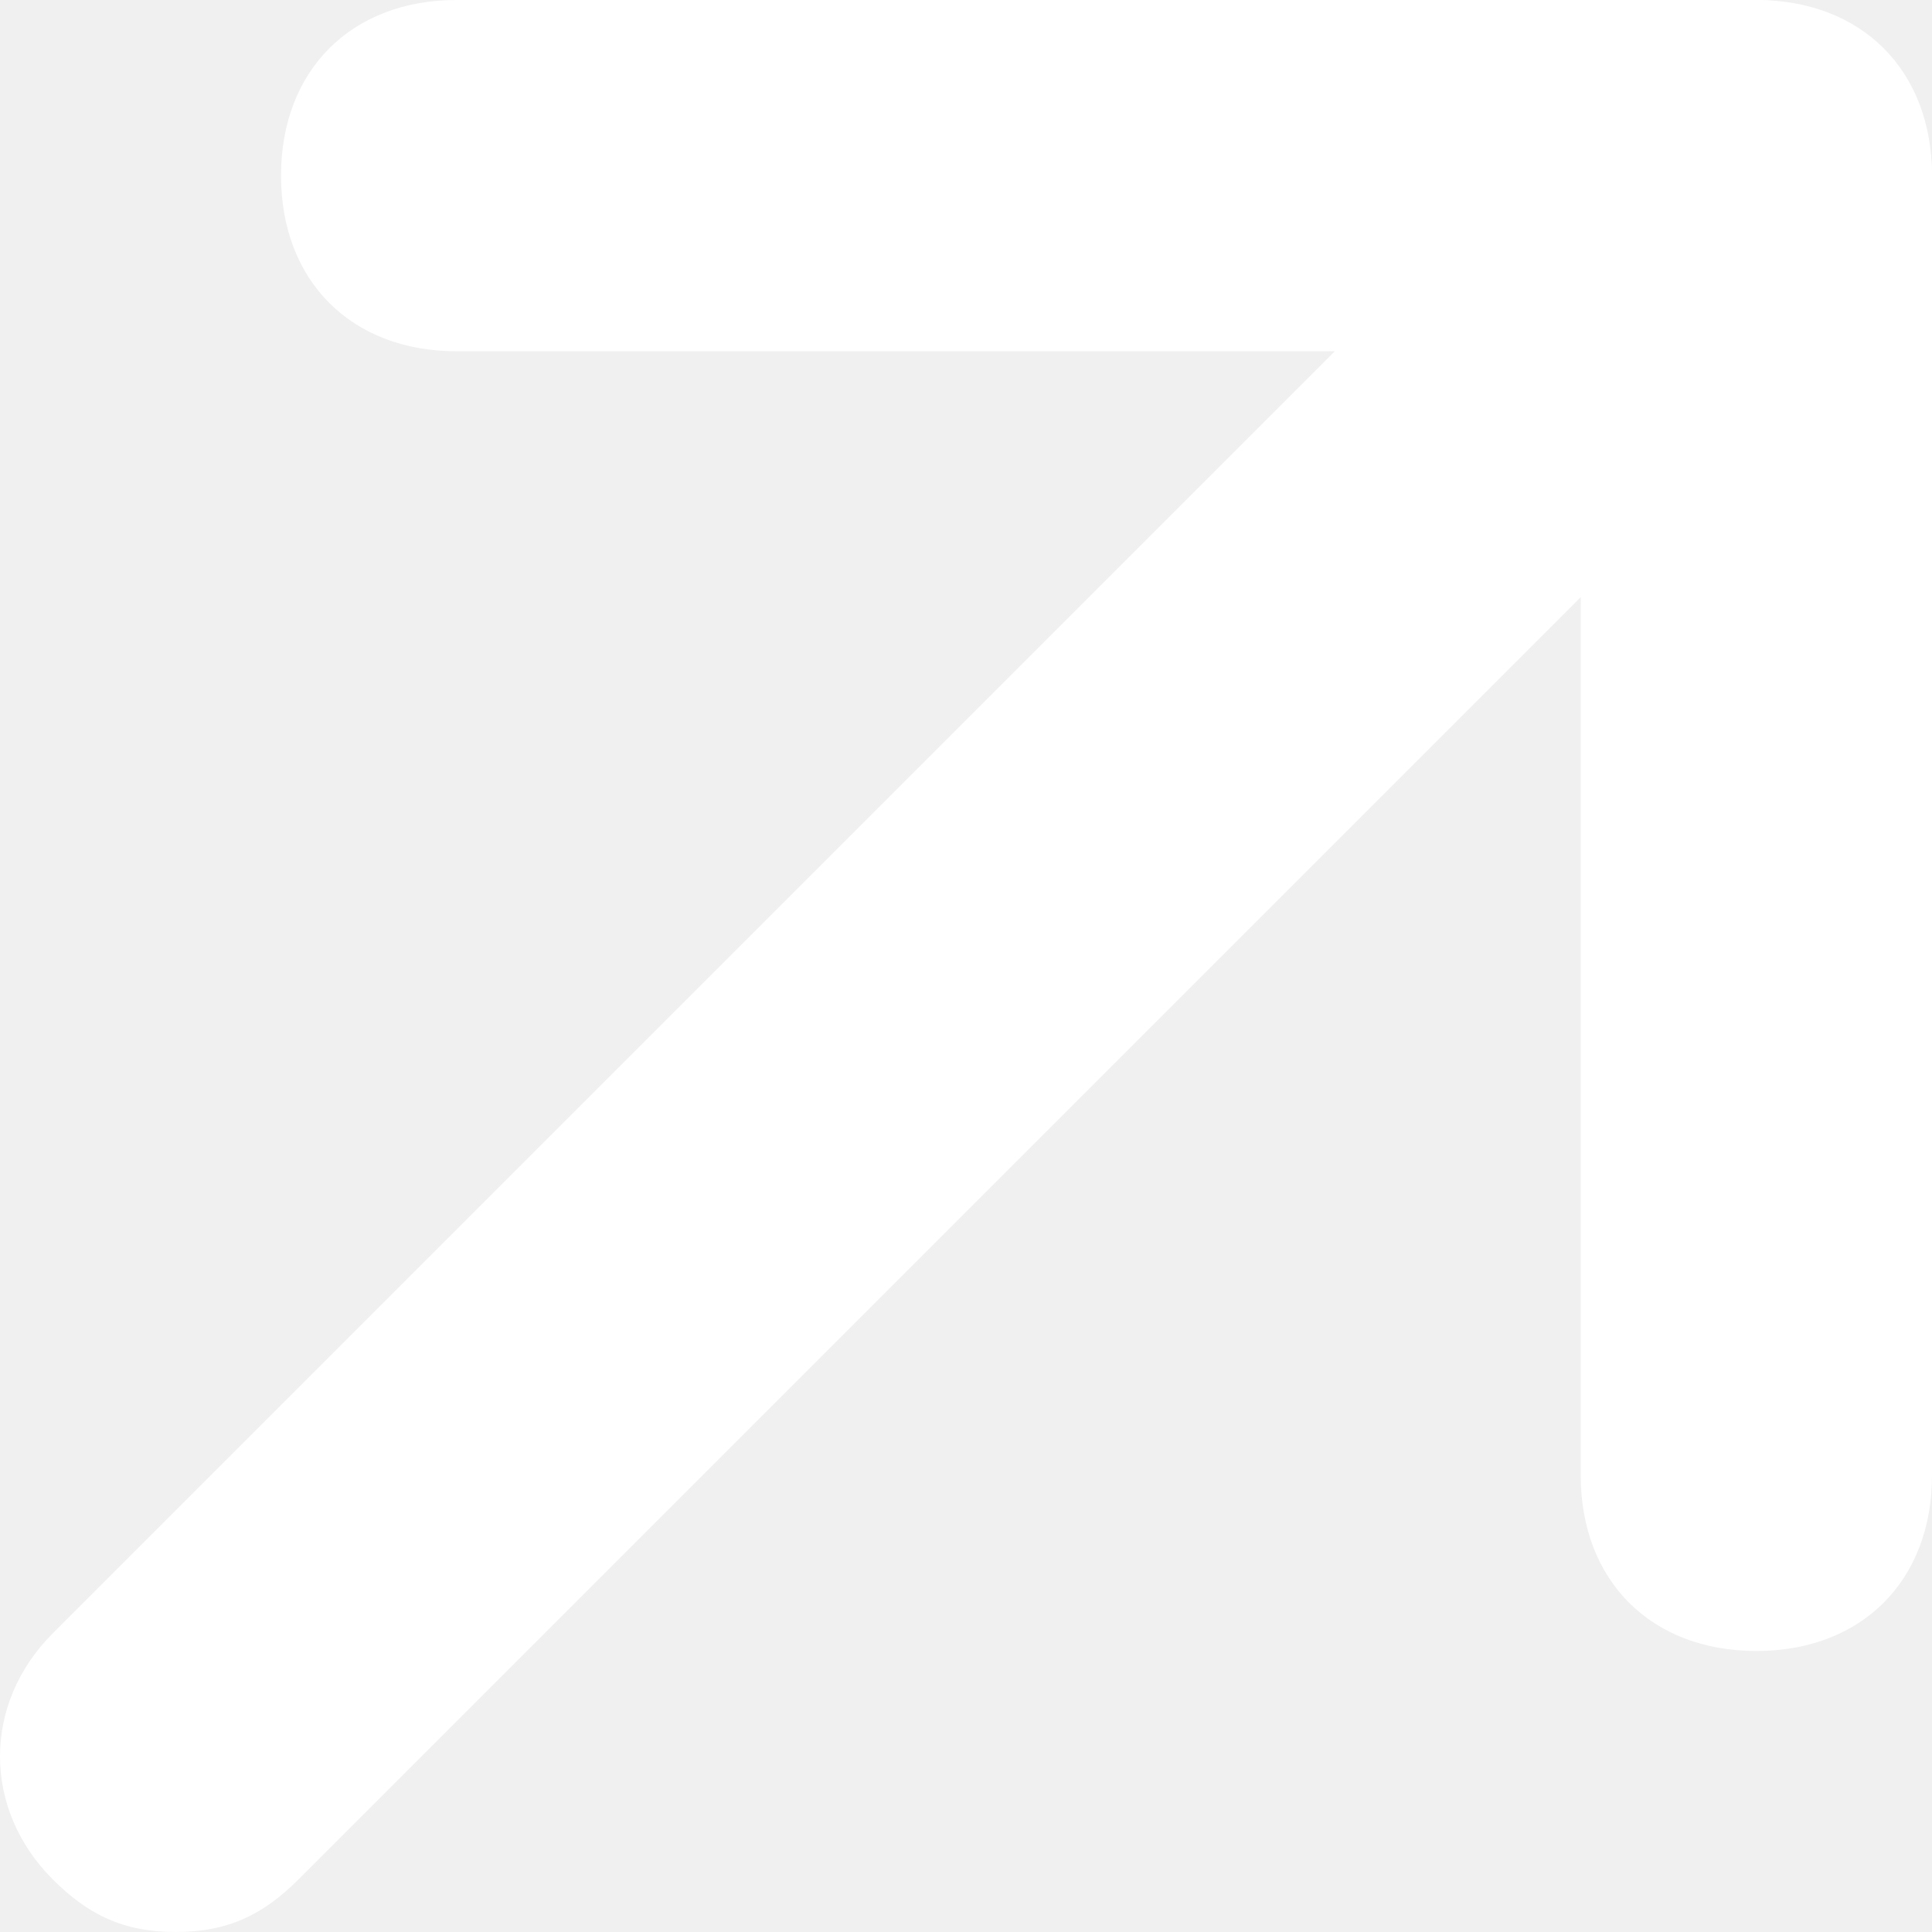
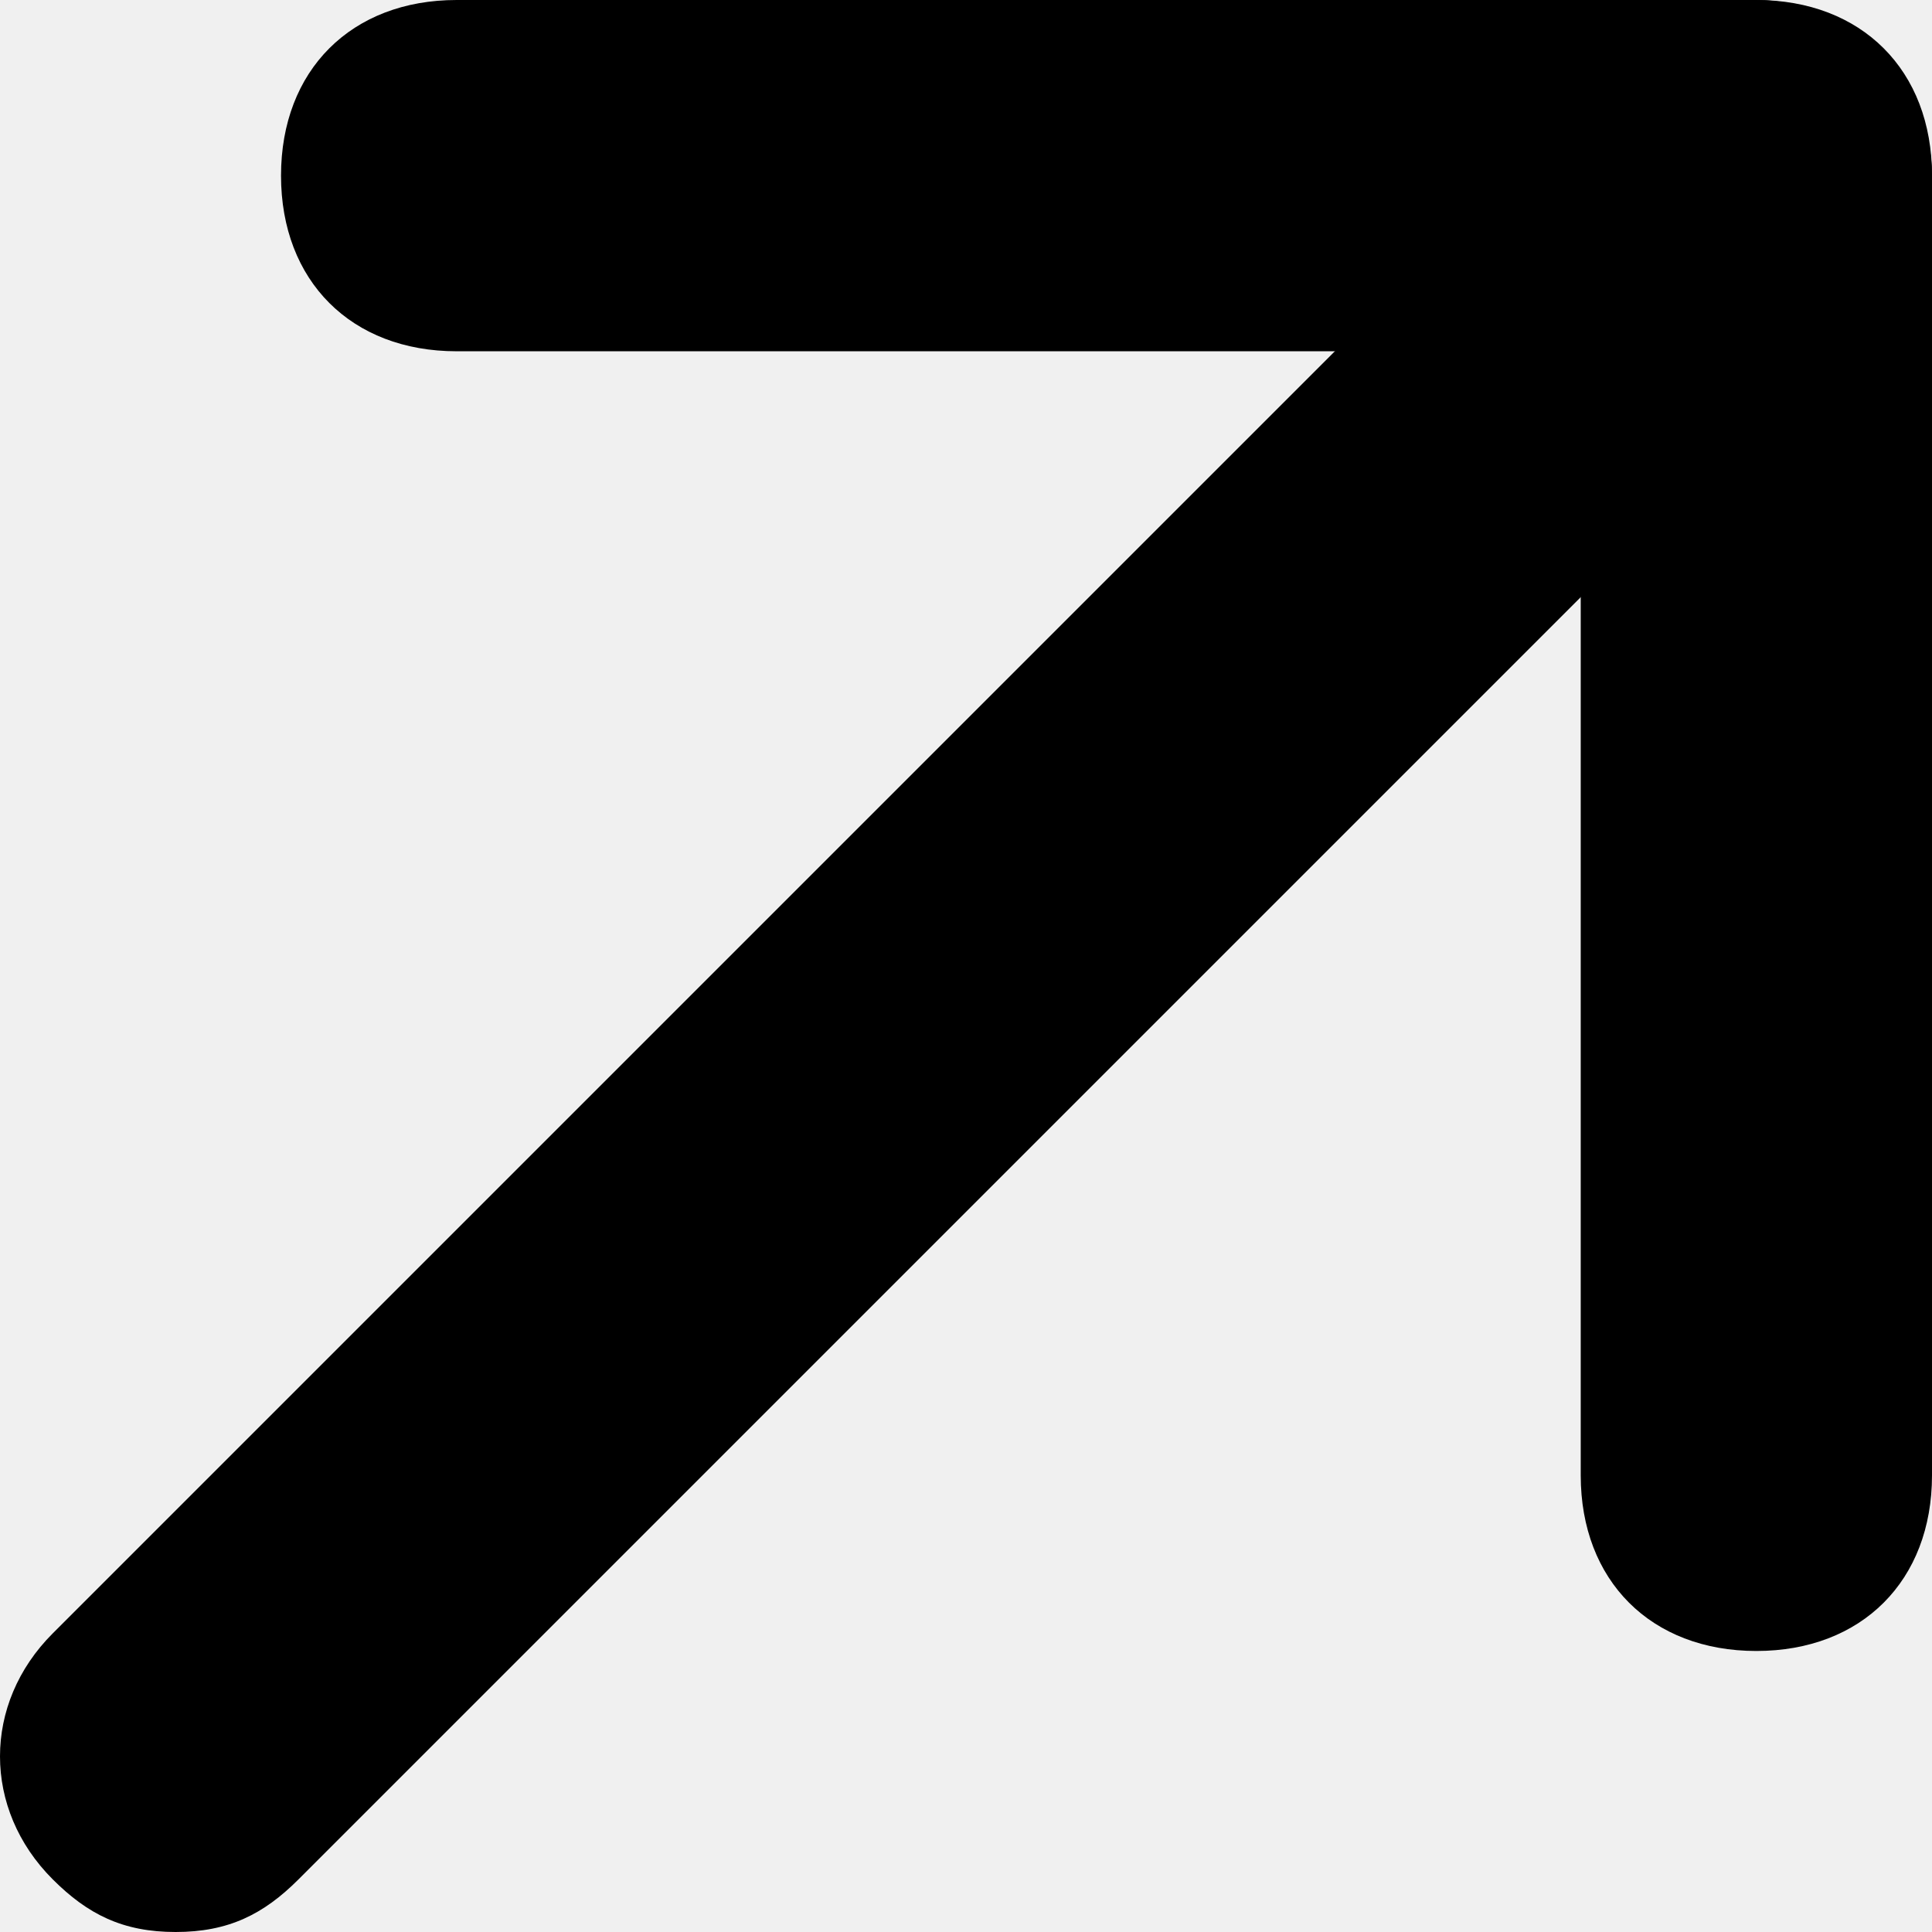
<svg xmlns="http://www.w3.org/2000/svg" version="1.1" id="Слой_1" x="0px" y="0px" viewBox="0 0 11 11" style="enable-background:new 0 0 11 11;" xml:space="preserve">
-   <style type="text/css">
- 	.st0{fill:#FFFFFF;}
- </style>
-   <g>
-     <g>
-       <path class="st0" d="M1,11c-0.3,0-0.5-0.1-0.7-0.3c-0.4-0.4-0.4-1,0-1.4l9-9c0.4-0.4,1-0.4,1.4,0s0.4,1,0,1.4l-9,9    C1.5,10.9,1.3,11,1,11z" />
-     </g>
-     <g>
-       <path class="st0" d="M10,9.4c-0.6,0-1-0.4-1-1V2H2.6c-0.6,0-1-0.4-1-1s0.4-1,1-1H10c0.6,0,1,0.4,1,1v7.4C11,9,10.6,9.4,10,9.4z" />
-     </g>
-   </g>
+   <path d="M1,11c-0.3,0-0.5-0.1-0.7-0.3c-0.4-0.4-0.4-1,0-1.4l9-9c0.4-0.4,1-0.4,1.4,0s0.4,1,0,1.4l-9,9    C1.5,10.9,1.3,11,1,11z" />
+   <path d="M10,9.4c-0.6,0-1-0.4-1-1V2H2.6c-0.6,0-1-0.4-1-1s0.4-1,1-1H10c0.6,0,1,0.4,1,1v7.4C11,9,10.6,9.4,10,9.4z" />
</svg>
